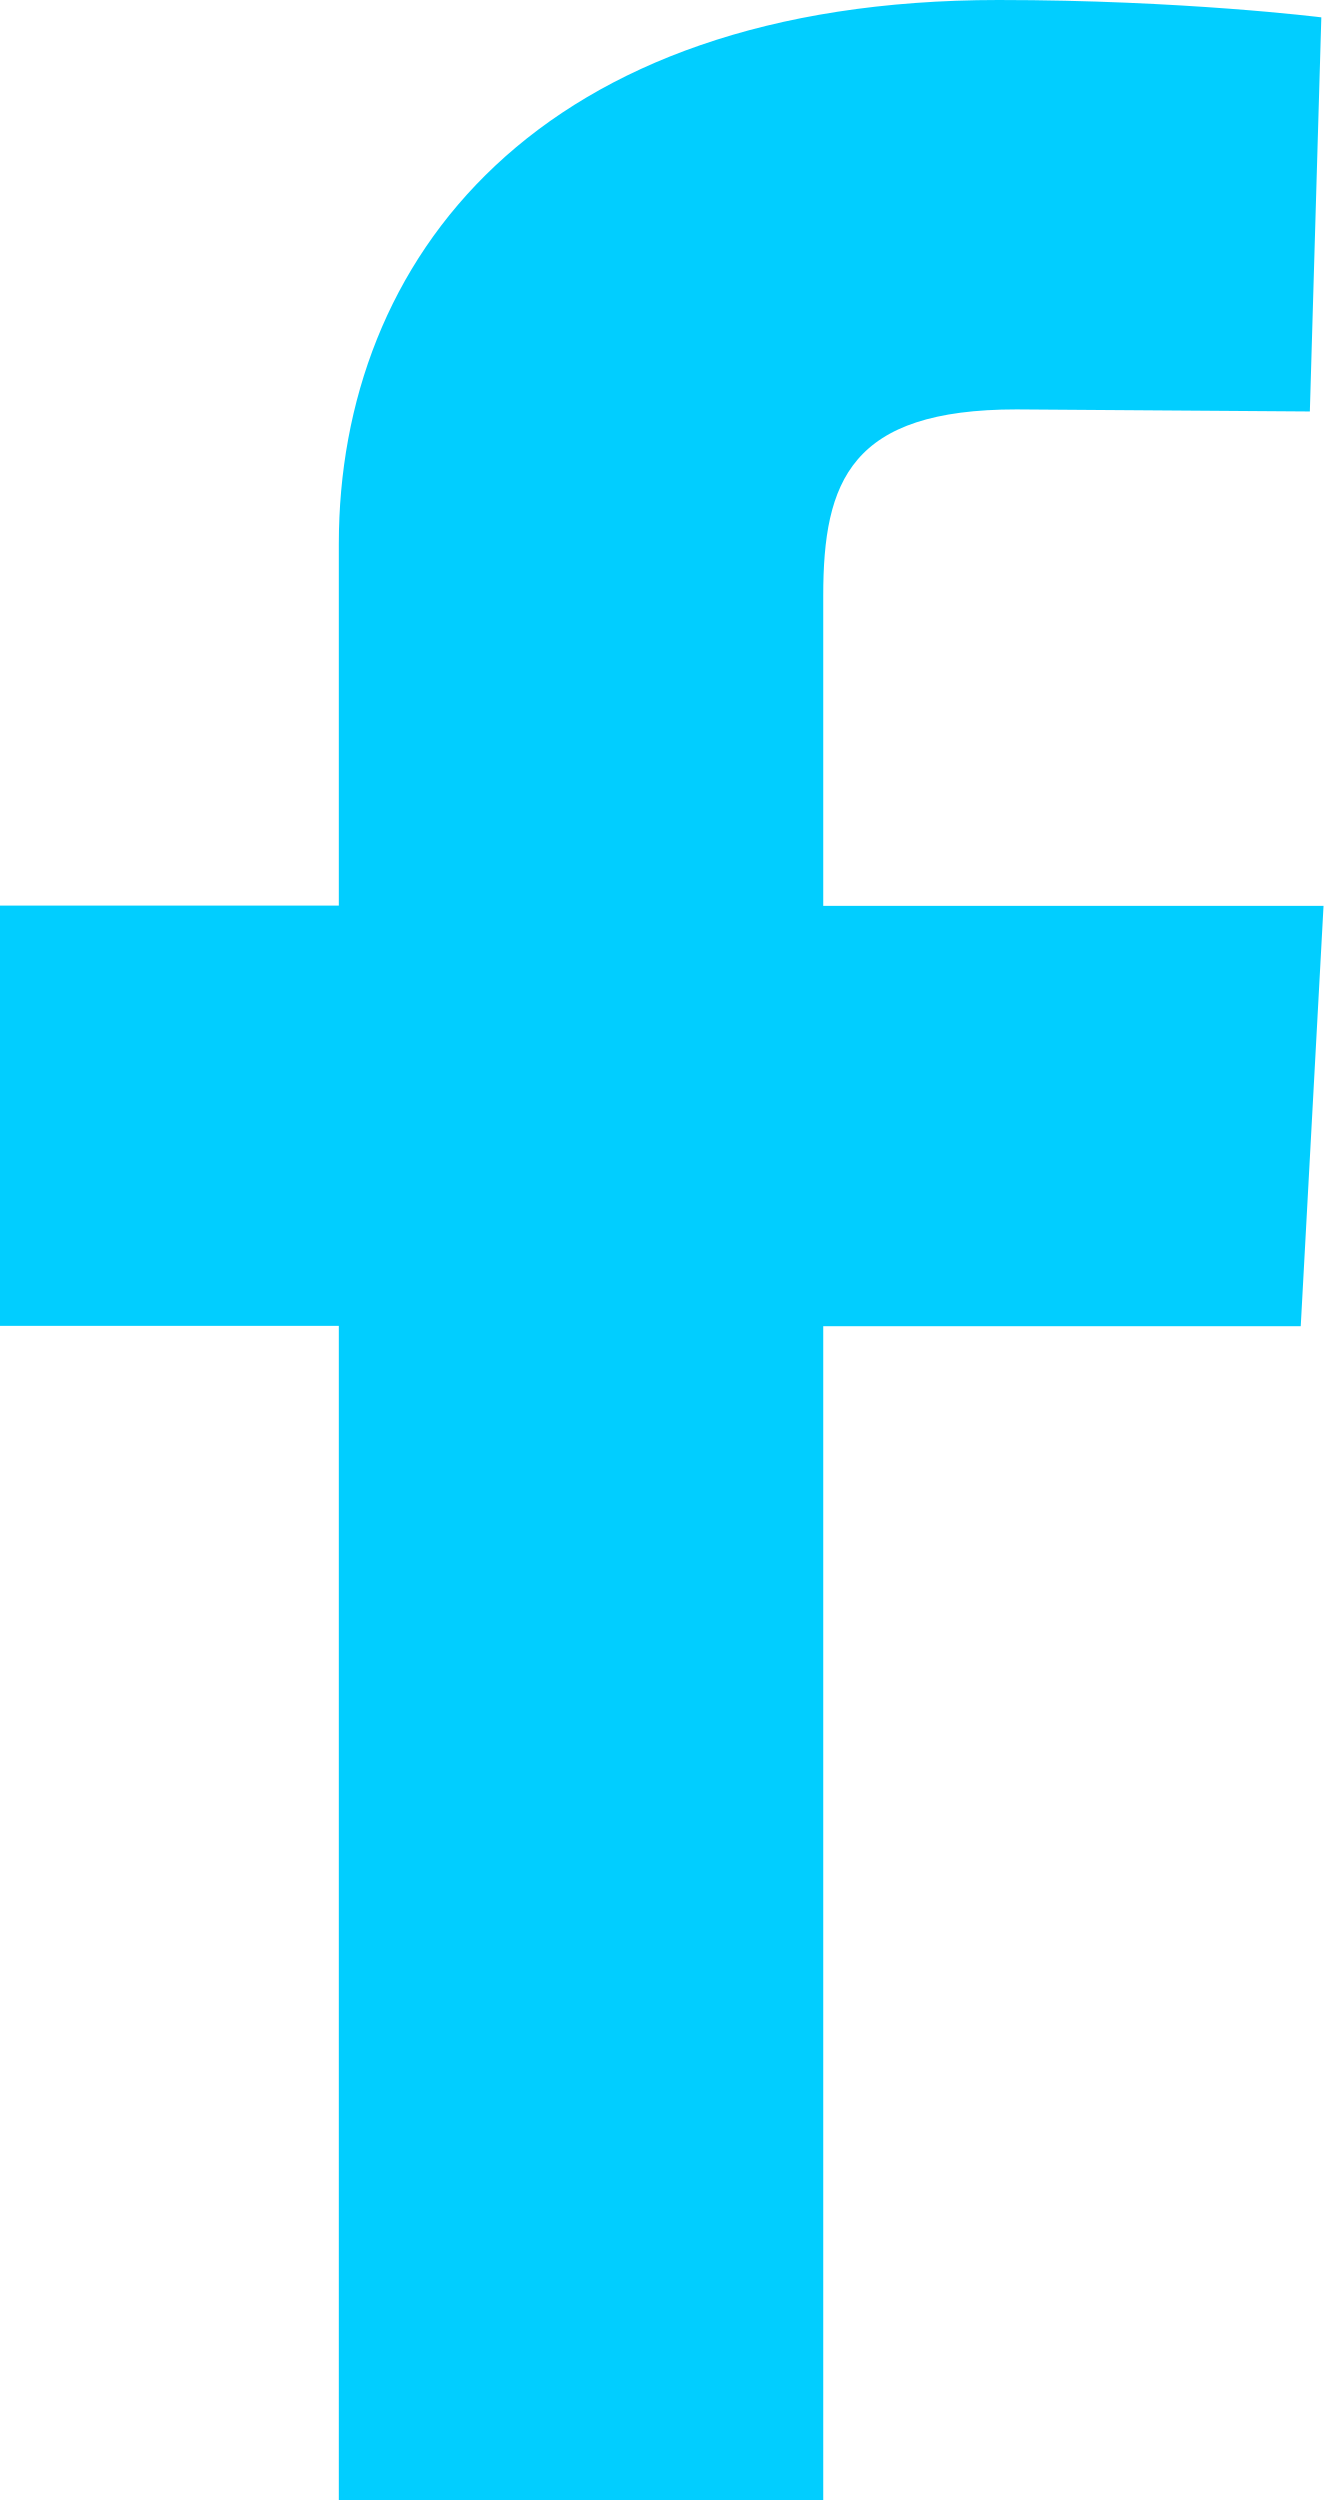
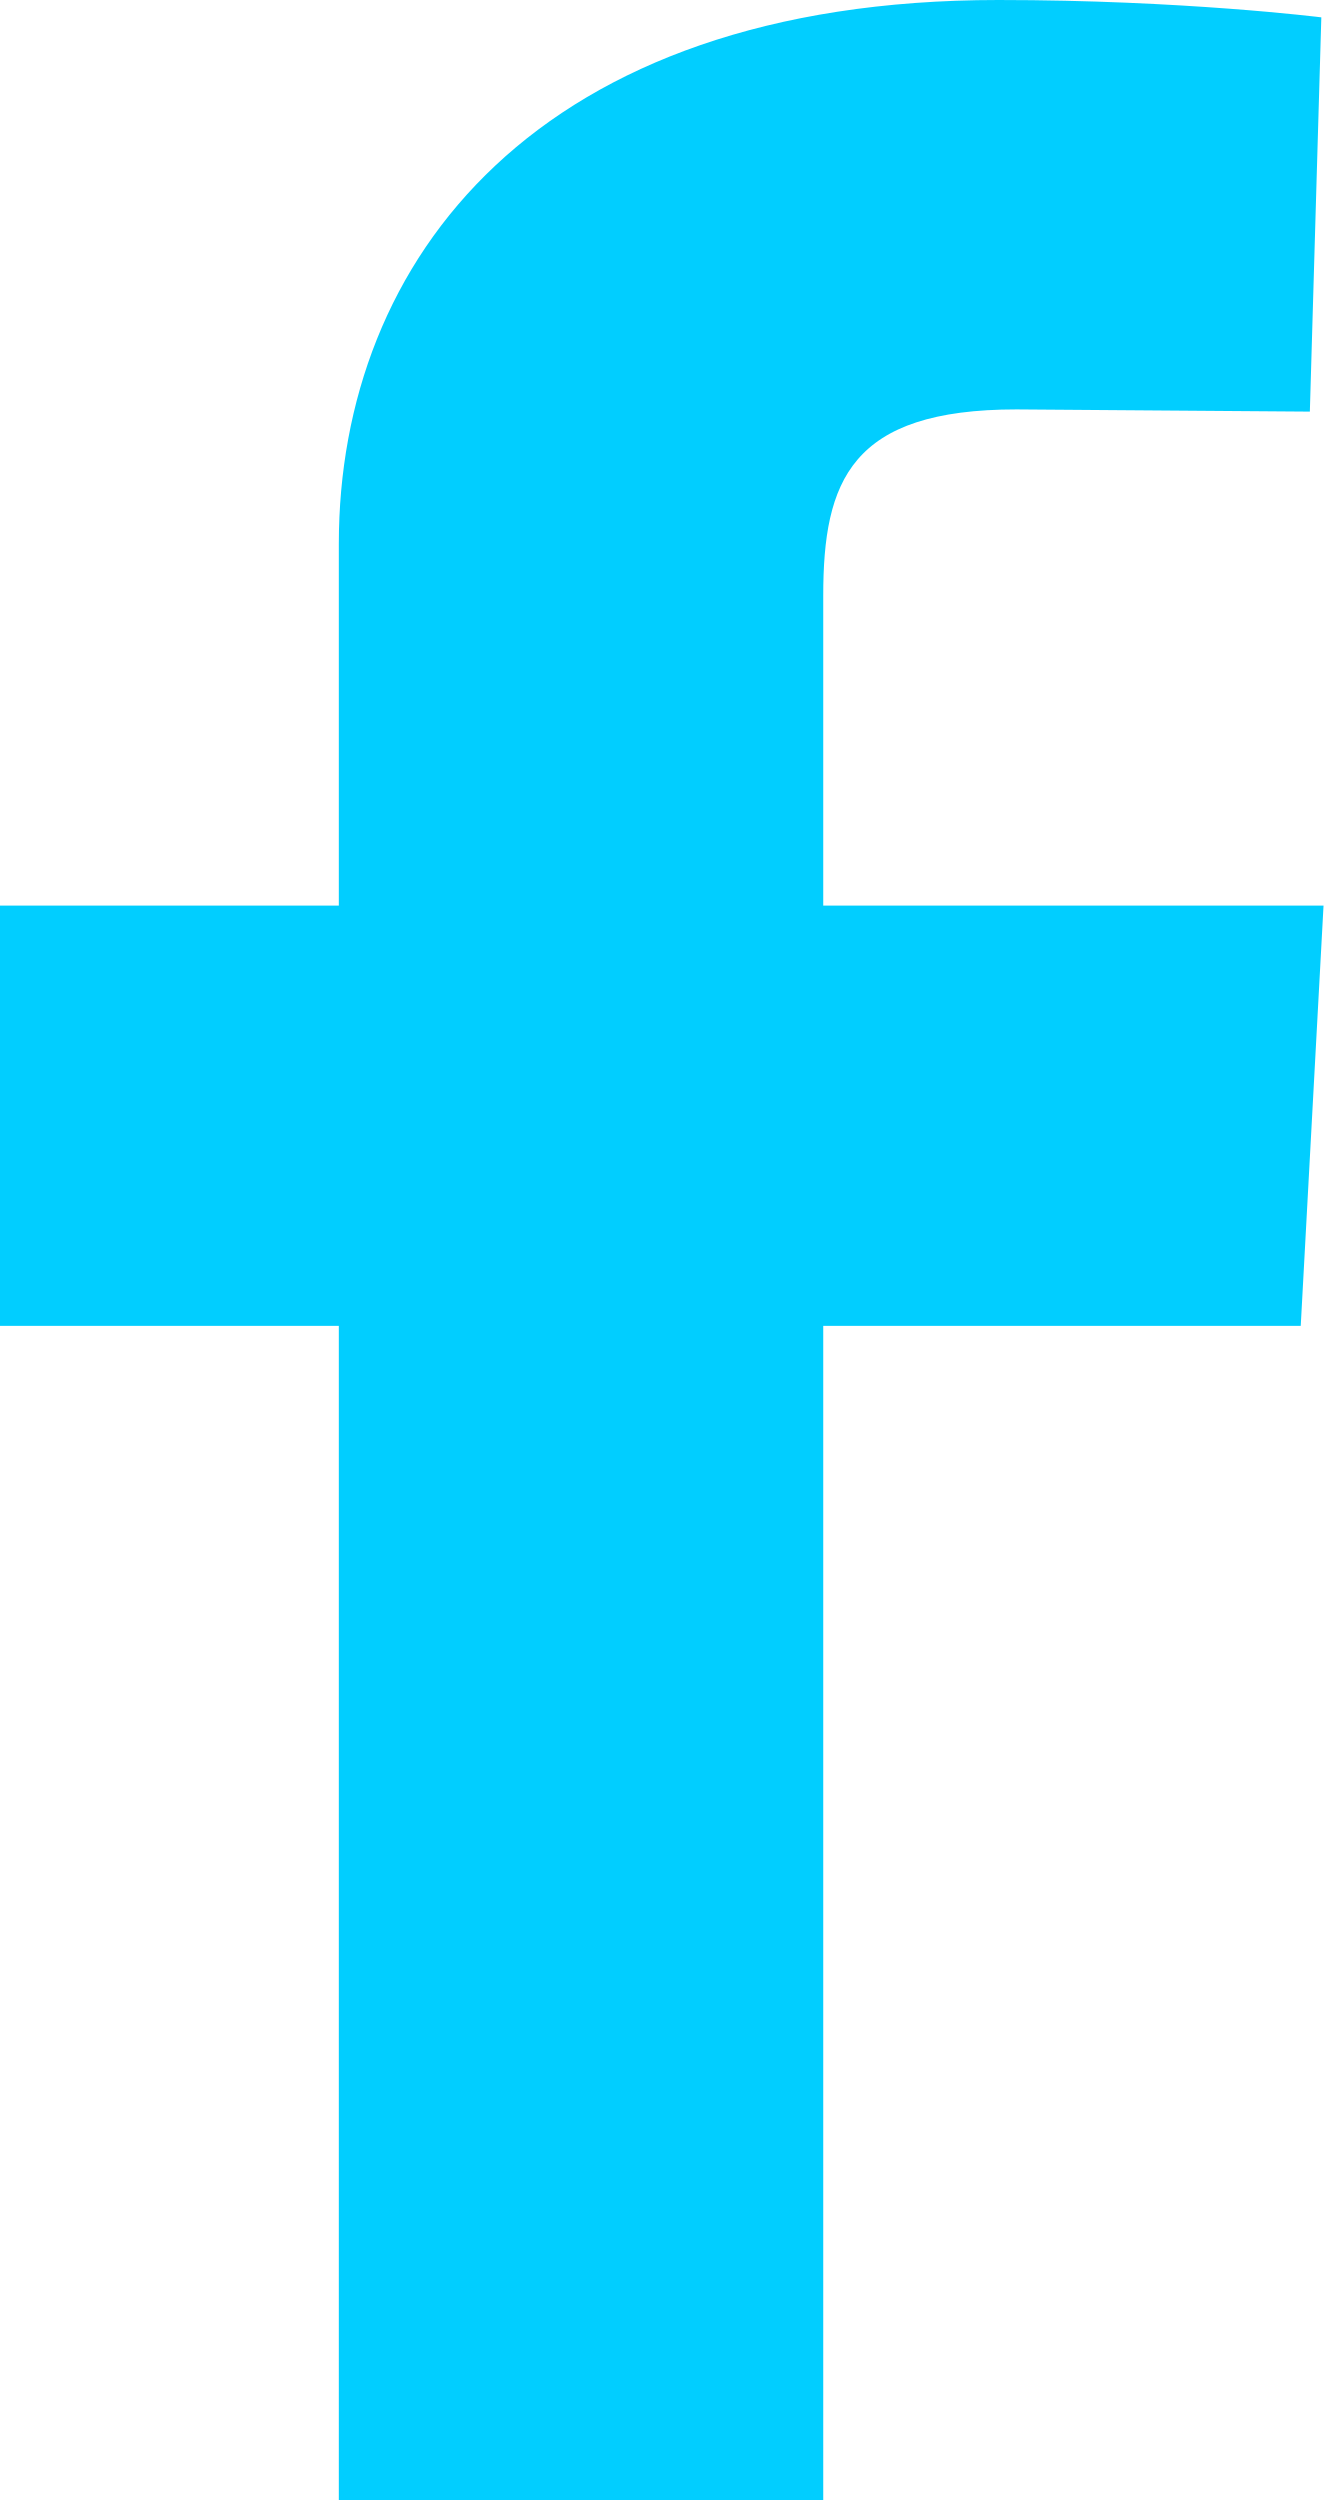
<svg xmlns="http://www.w3.org/2000/svg" width="9" height="17" viewBox="0 0 9 17">
-   <path d="M2.304 17V9.016H0V6.158h2.304v-2.46C2.304 1.768 3.65 0 6.79 0c1.25 0 2.195.118 2.195.118l-.078 2.68-1.995-.014c-1.128 0-1.314.486-1.314 1.267V6.16H9l-.155 2.858H5.598V17H2.304" fill="#01ceff" fill-rule="evenodd" />
+   <path fill="#01CEFF" fill-rule="evenodd" d="M2.304,17 L2.304,9.016 L0,9.016 L0,6.158 L2.304,6.158 L2.304,3.698 C2.304,1.768 3.649,0 6.789,0 C8.041,0 8.985,0.118 8.985,0.118 L8.907,2.799 L6.912,2.784 C5.784,2.784 5.598,3.27 5.598,4.051 L5.598,6.158 L9,6.158 L8.845,9.016 L5.598,9.016 L5.598,17 L2.304,17" />
</svg>
